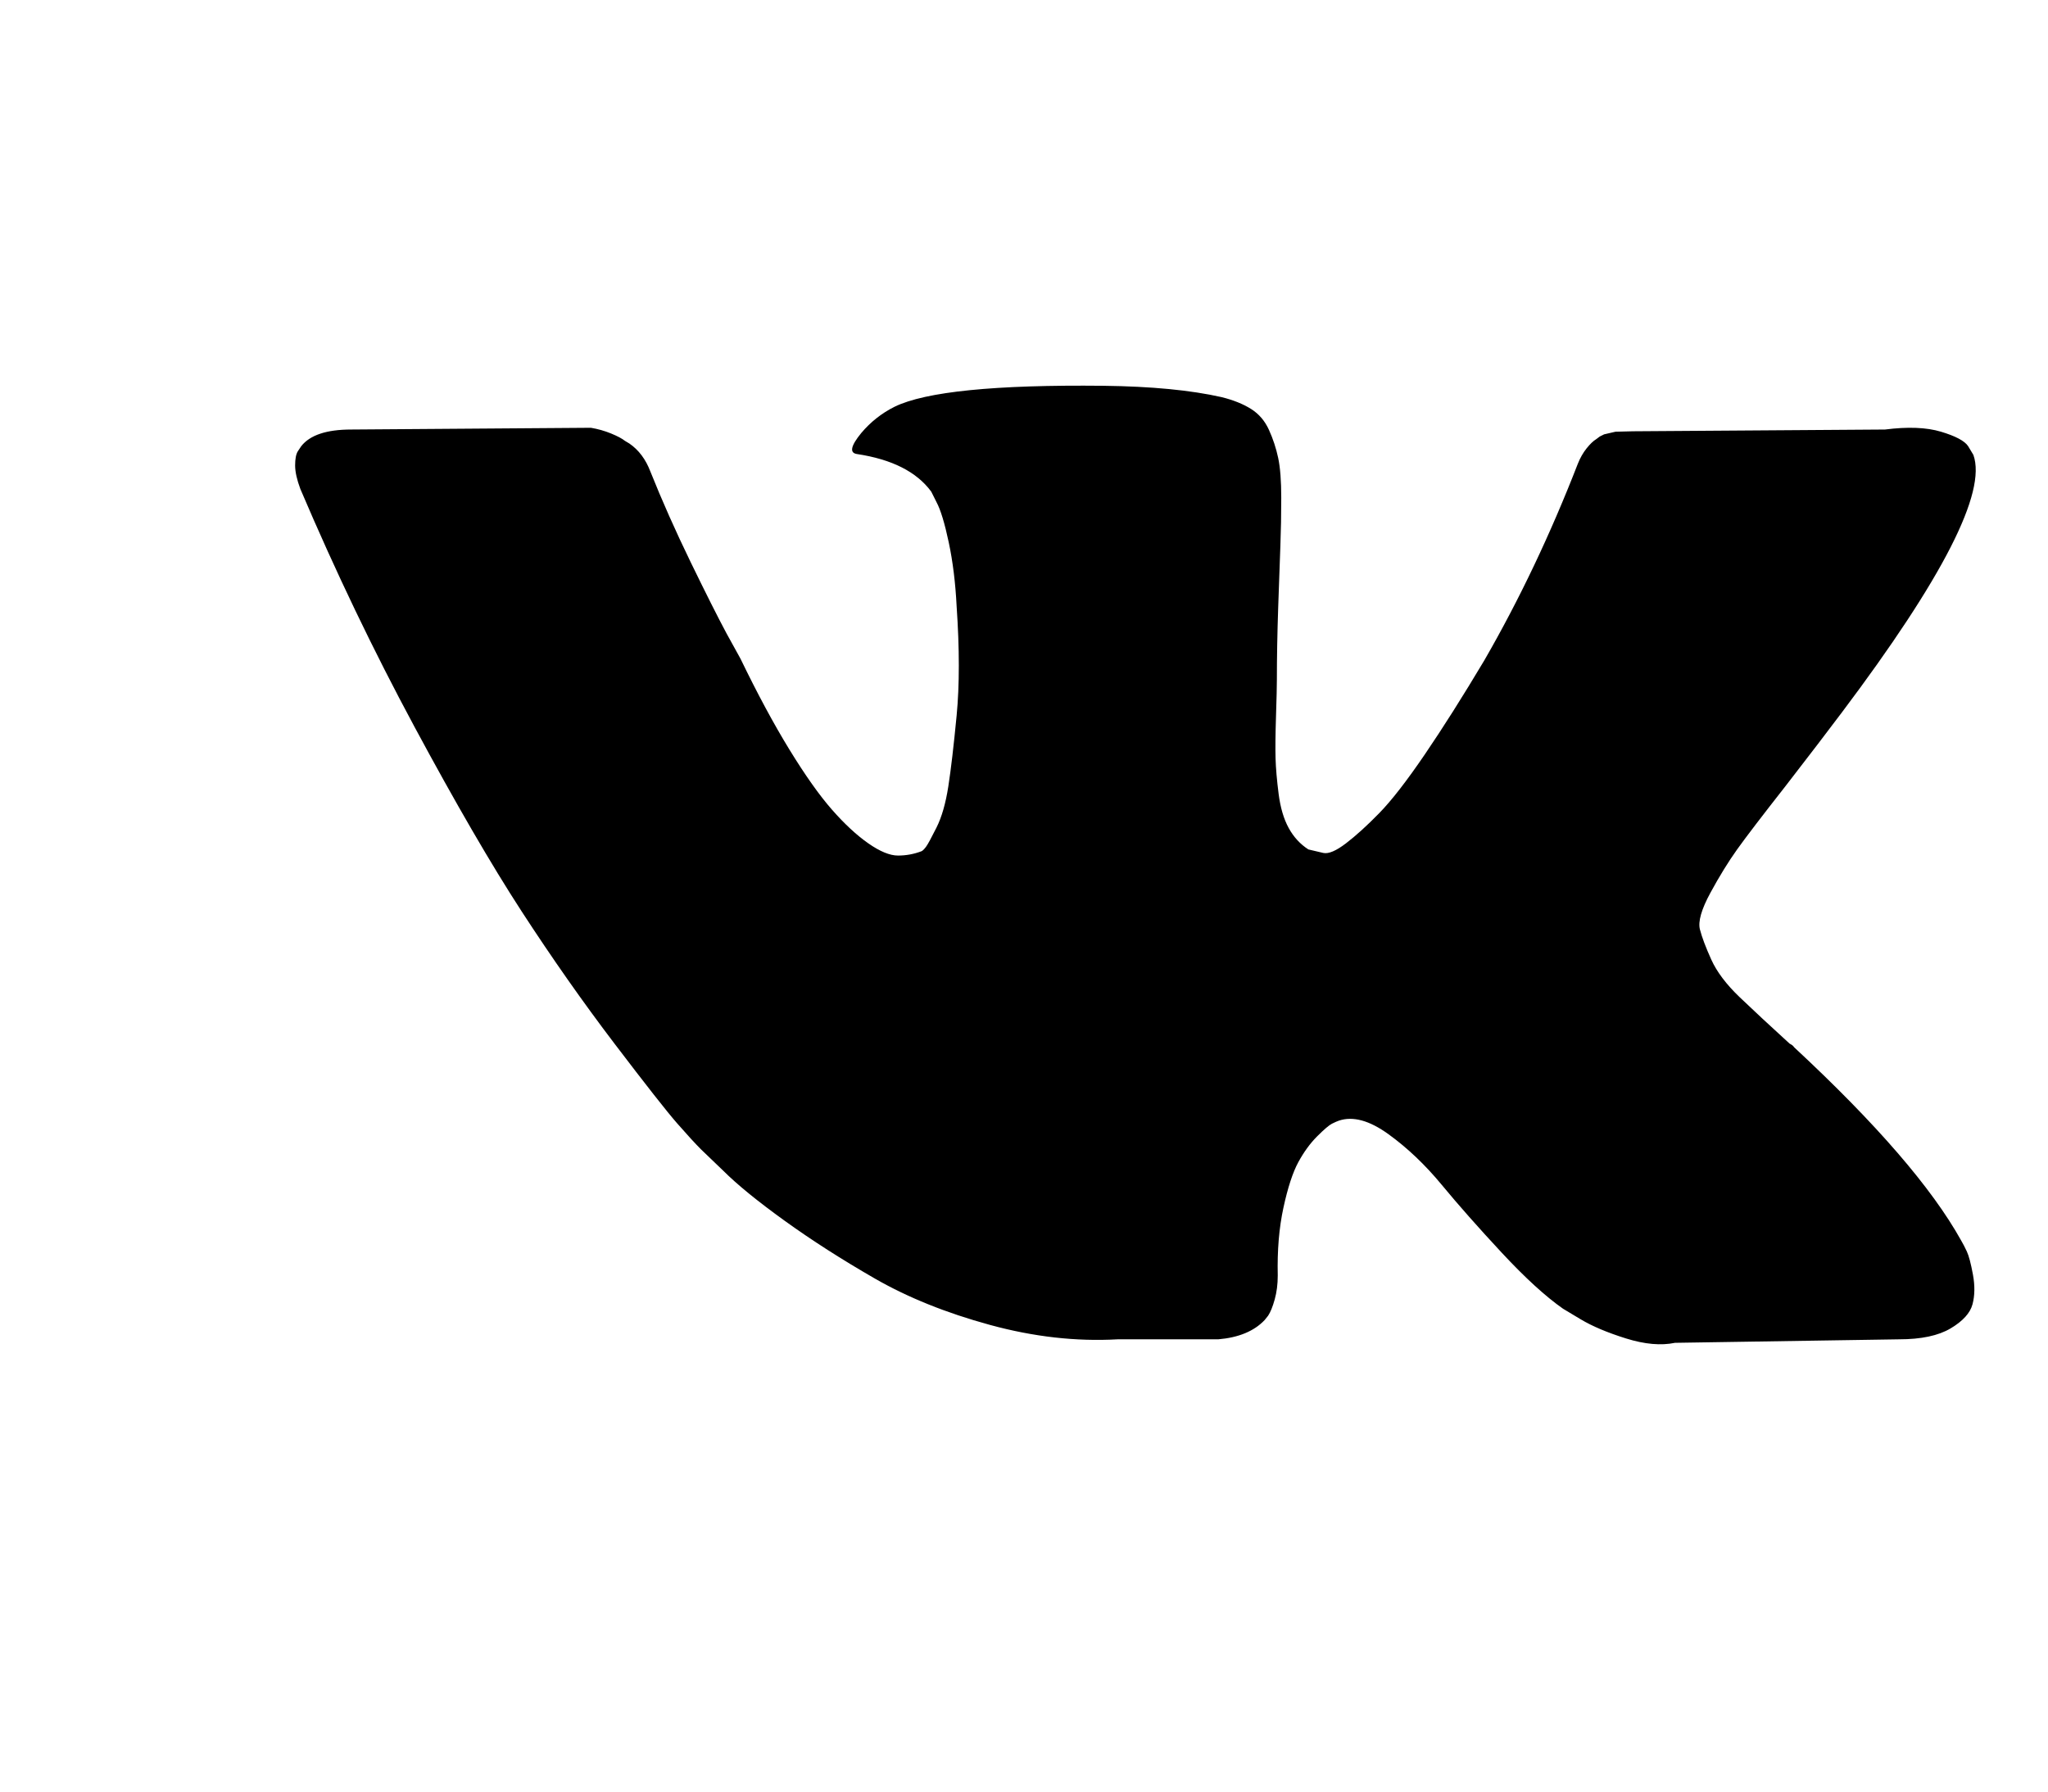
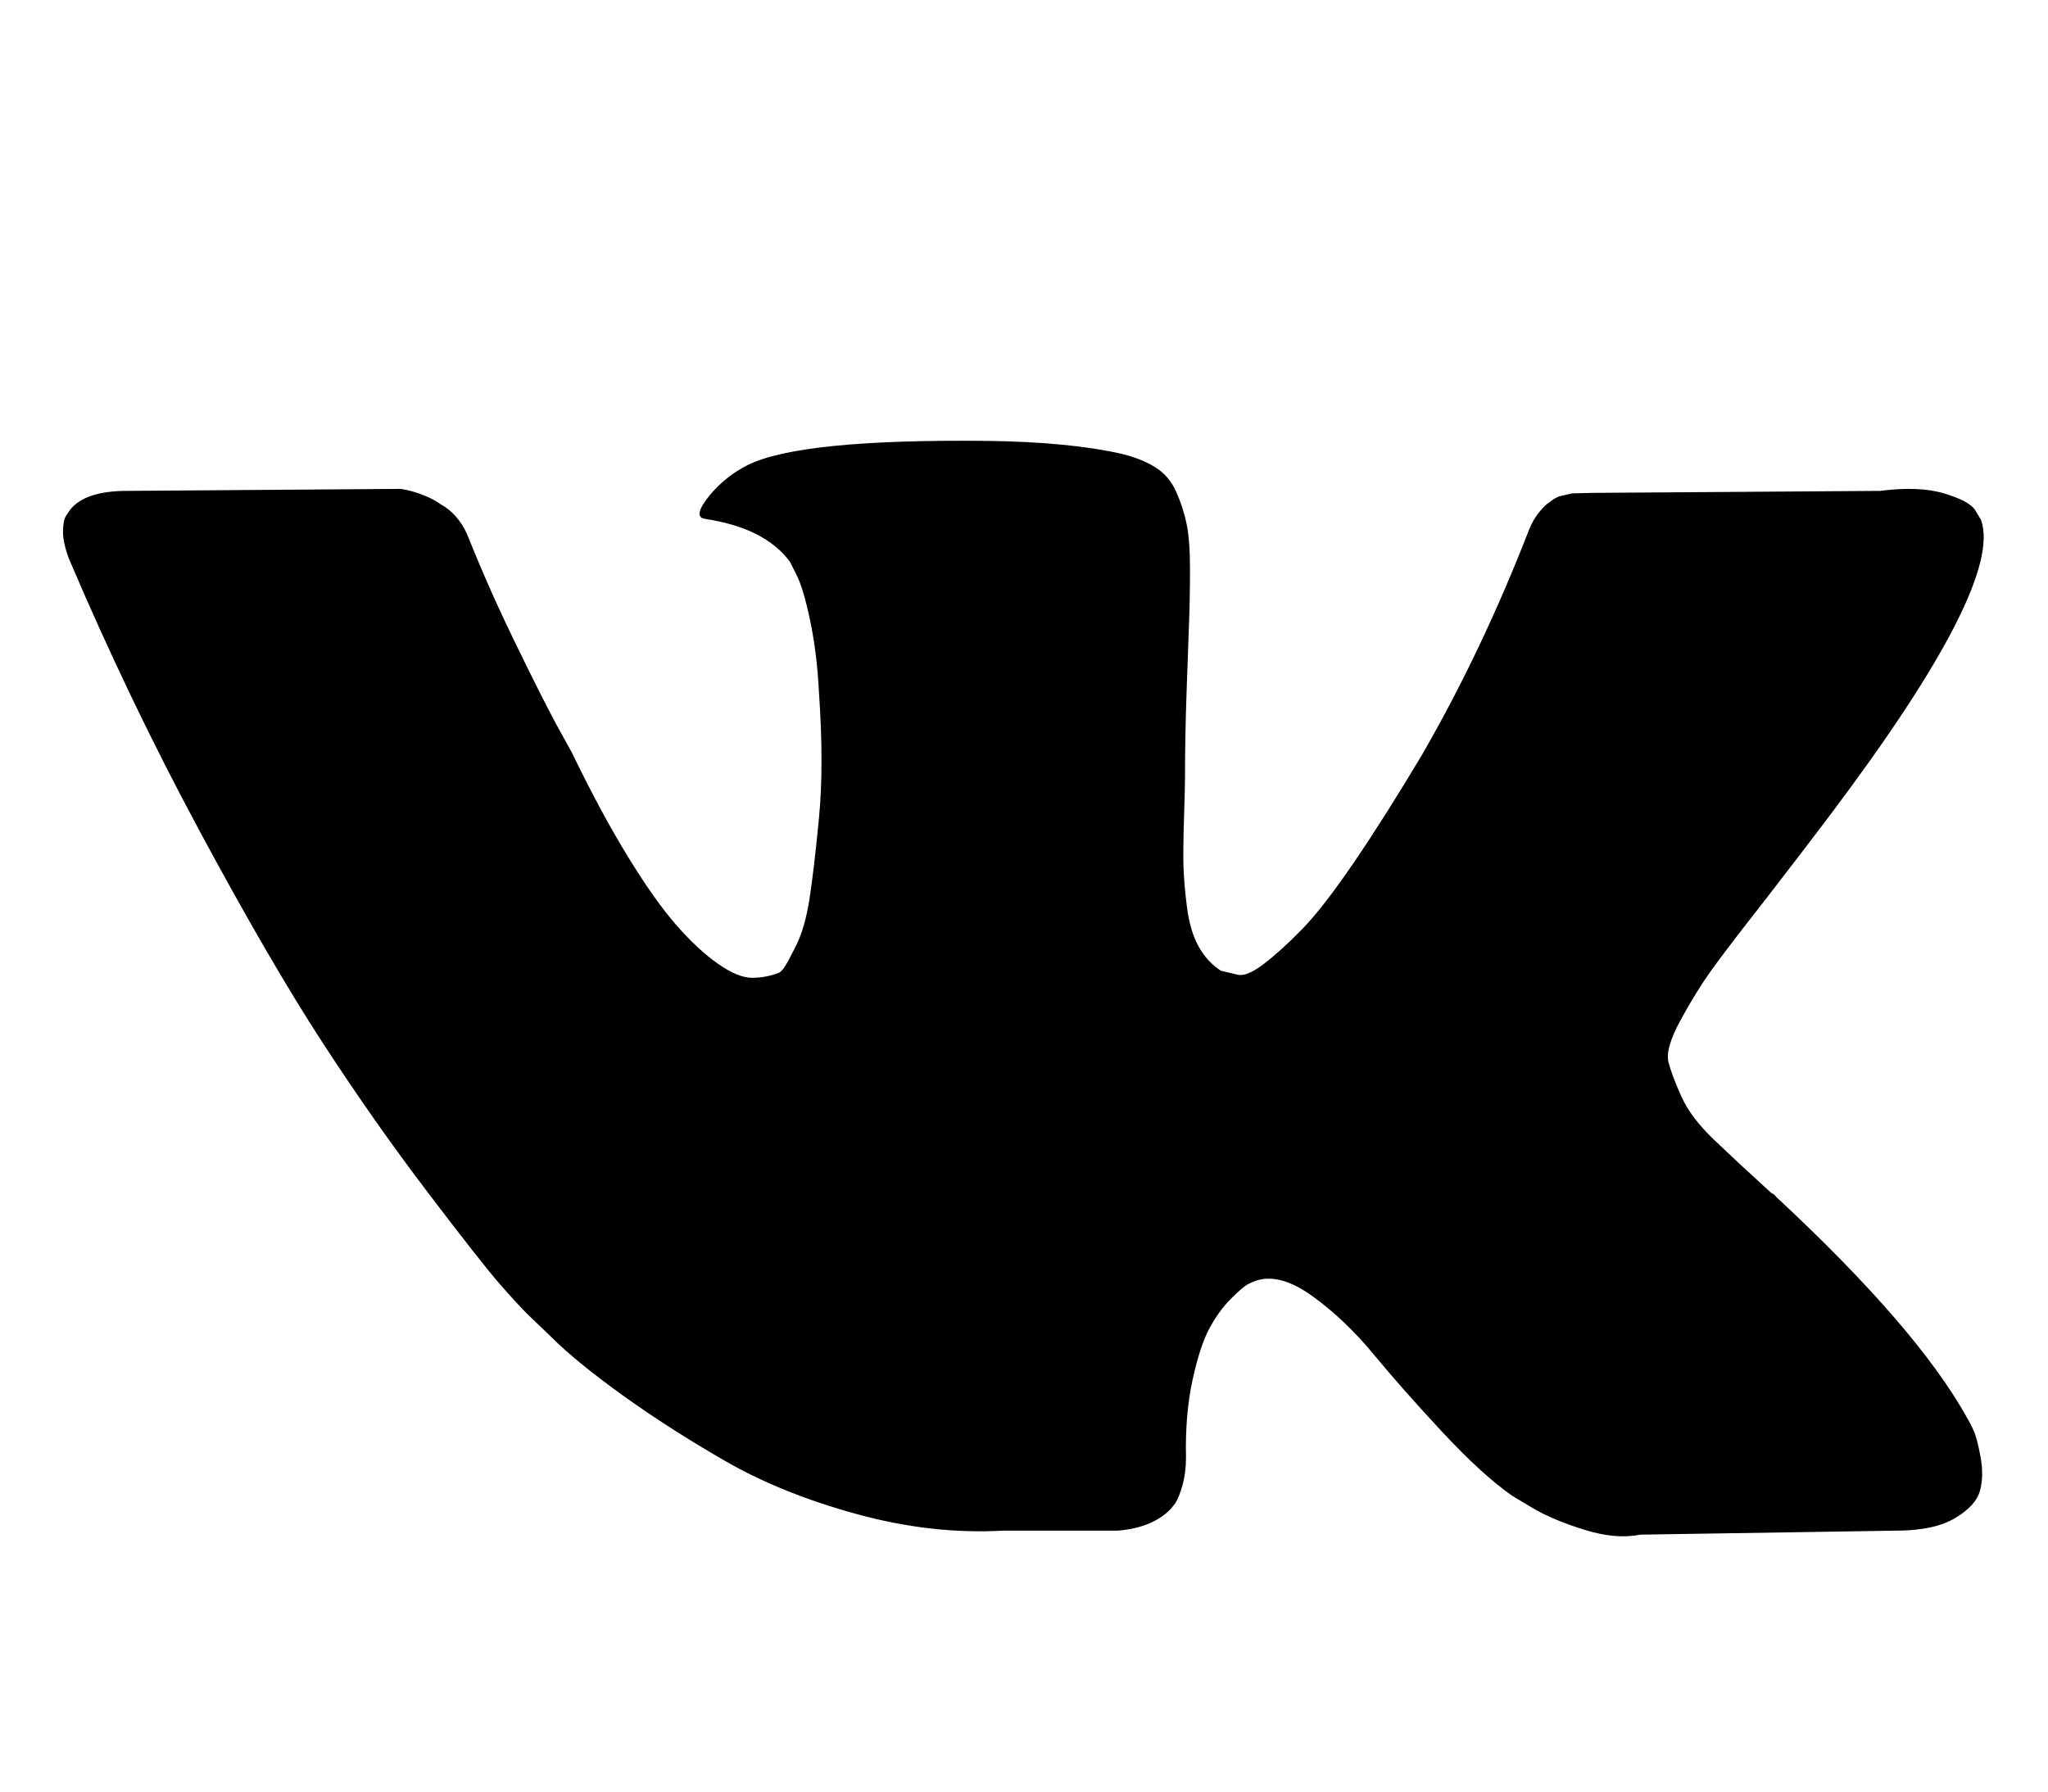
- <svg xmlns="http://www.w3.org/2000/svg" width="2048" height="1792" viewBox="0 0 1792 2048">
+ <svg xmlns="http://www.w3.org/2000/svg" width="2048" height="1792" viewBox="0 0 2048 1792">
  <path d="M1981 520q23 64-150 294-24 32-65 85-40 51-55 72t-30.5 49.5-12 42 13 34.5 32.5 43 57 53q4 2 5 4 141 131 191 221 3 5 6.5 12.5t7 26.5-.5 34-25 27.5-59 12.5l-256 4q-24 5-56-5t-52-22l-20-12q-30-21-70-64t-68.5-77.5-61-58-56.5-15.5q-3 1-8 3.5t-17 14.5-21.5 29.5-17 52-6.5 77.5q0 15-3.5 27.5t-7.5 18.5l-4 5q-18 19-53 22h-115q-71 4-146-16.5t-131.5-53-103-66T552 1338l-25-24q-10-10-27.5-30t-71.5-91-106-151-122.5-211T69 559q-6-16-6-27t3-16l4-6q15-19 57-19l274-2q12 2 23 6.5t16 8.5l5 3q16 11 24 32 20 50 46 103.5t41 81.5l16 29q29 60 56 104t48.5 68.5T718 964t34 14 27-5q2-1 5-5t12-22 13.5-47 9.5-81 0-125q-2-40-9-73t-14-46l-6-12q-25-34-85-43-13-2 5-24 16-19 38-30 53-26 239-24 82 1 135 13 20 5 33.5 13.5t20.5 24 10.5 32 3.5 45.5-1 55-2.5 70.5-1.5 82.5q0 11-1 42t-.5 48 3.5 40.5 11.5 39T1221 971q8 2 17 4t26-11 38-34.5 52-67 68-107.5q60-104 107-225 4-10 10-17.5t11-10.5l4-3 5-2.5 13-3 20-.5 288-2q39-5 64 2.5t31 16.5z" />
</svg>
